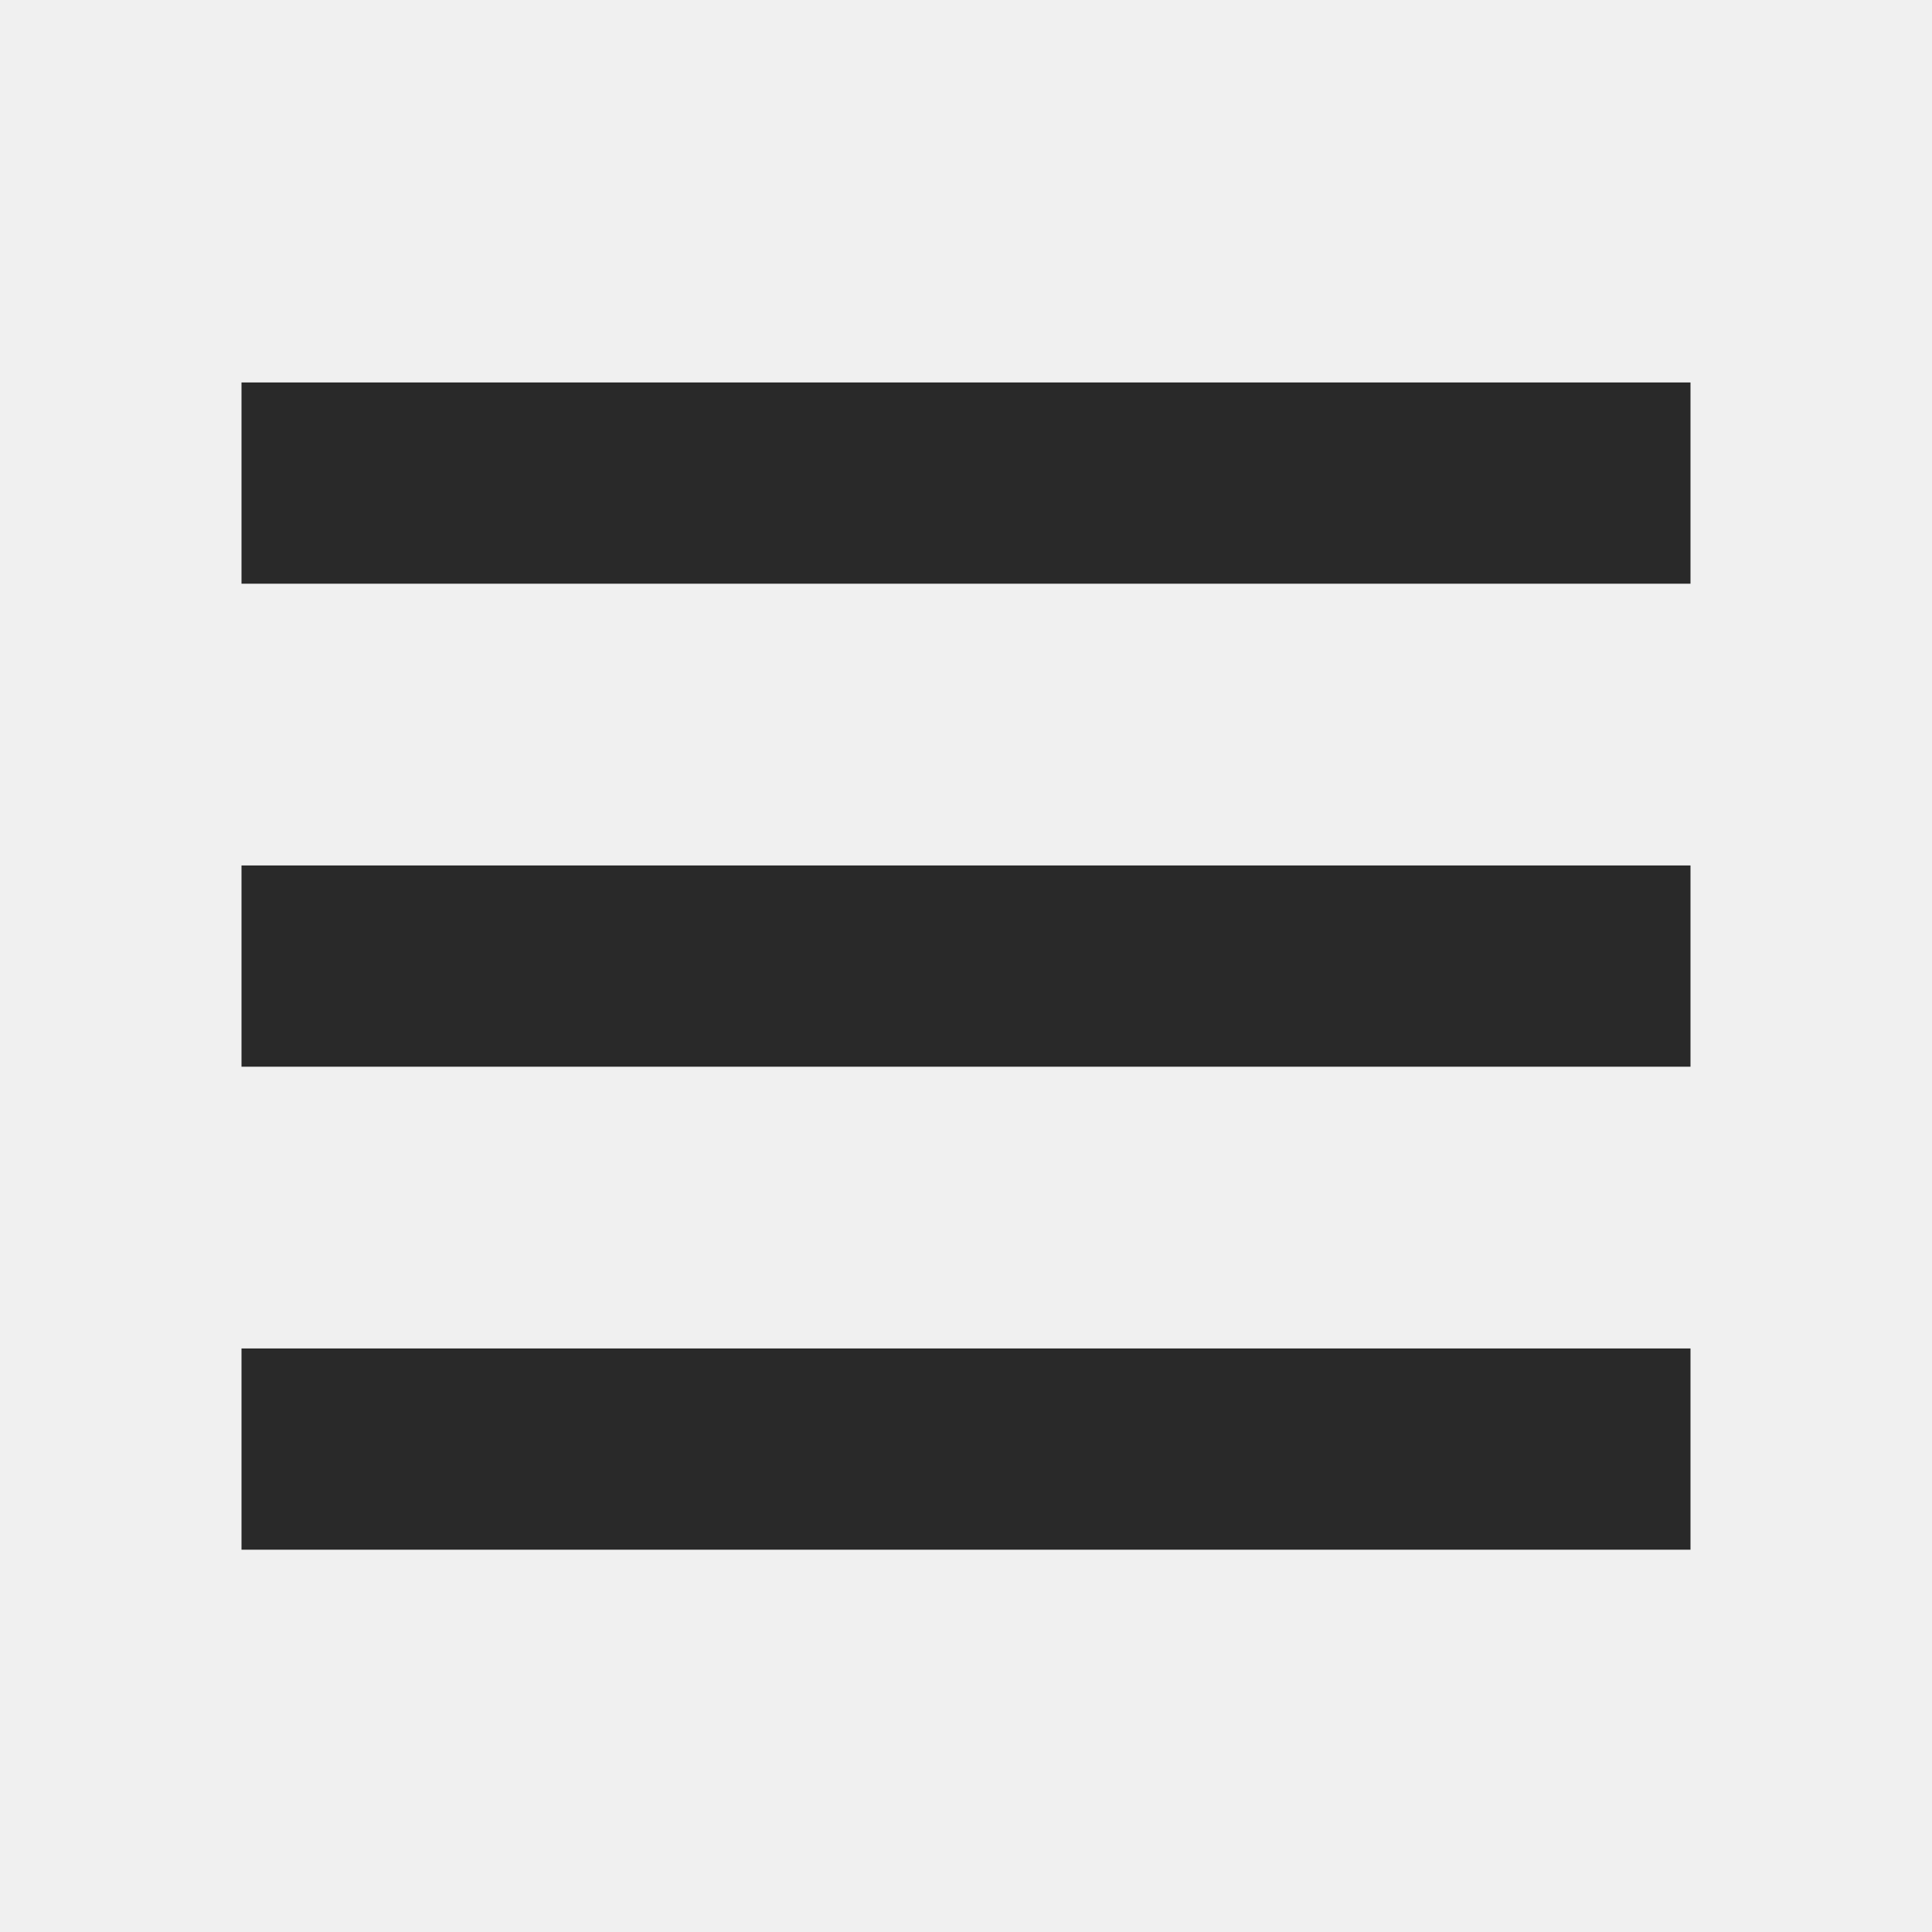
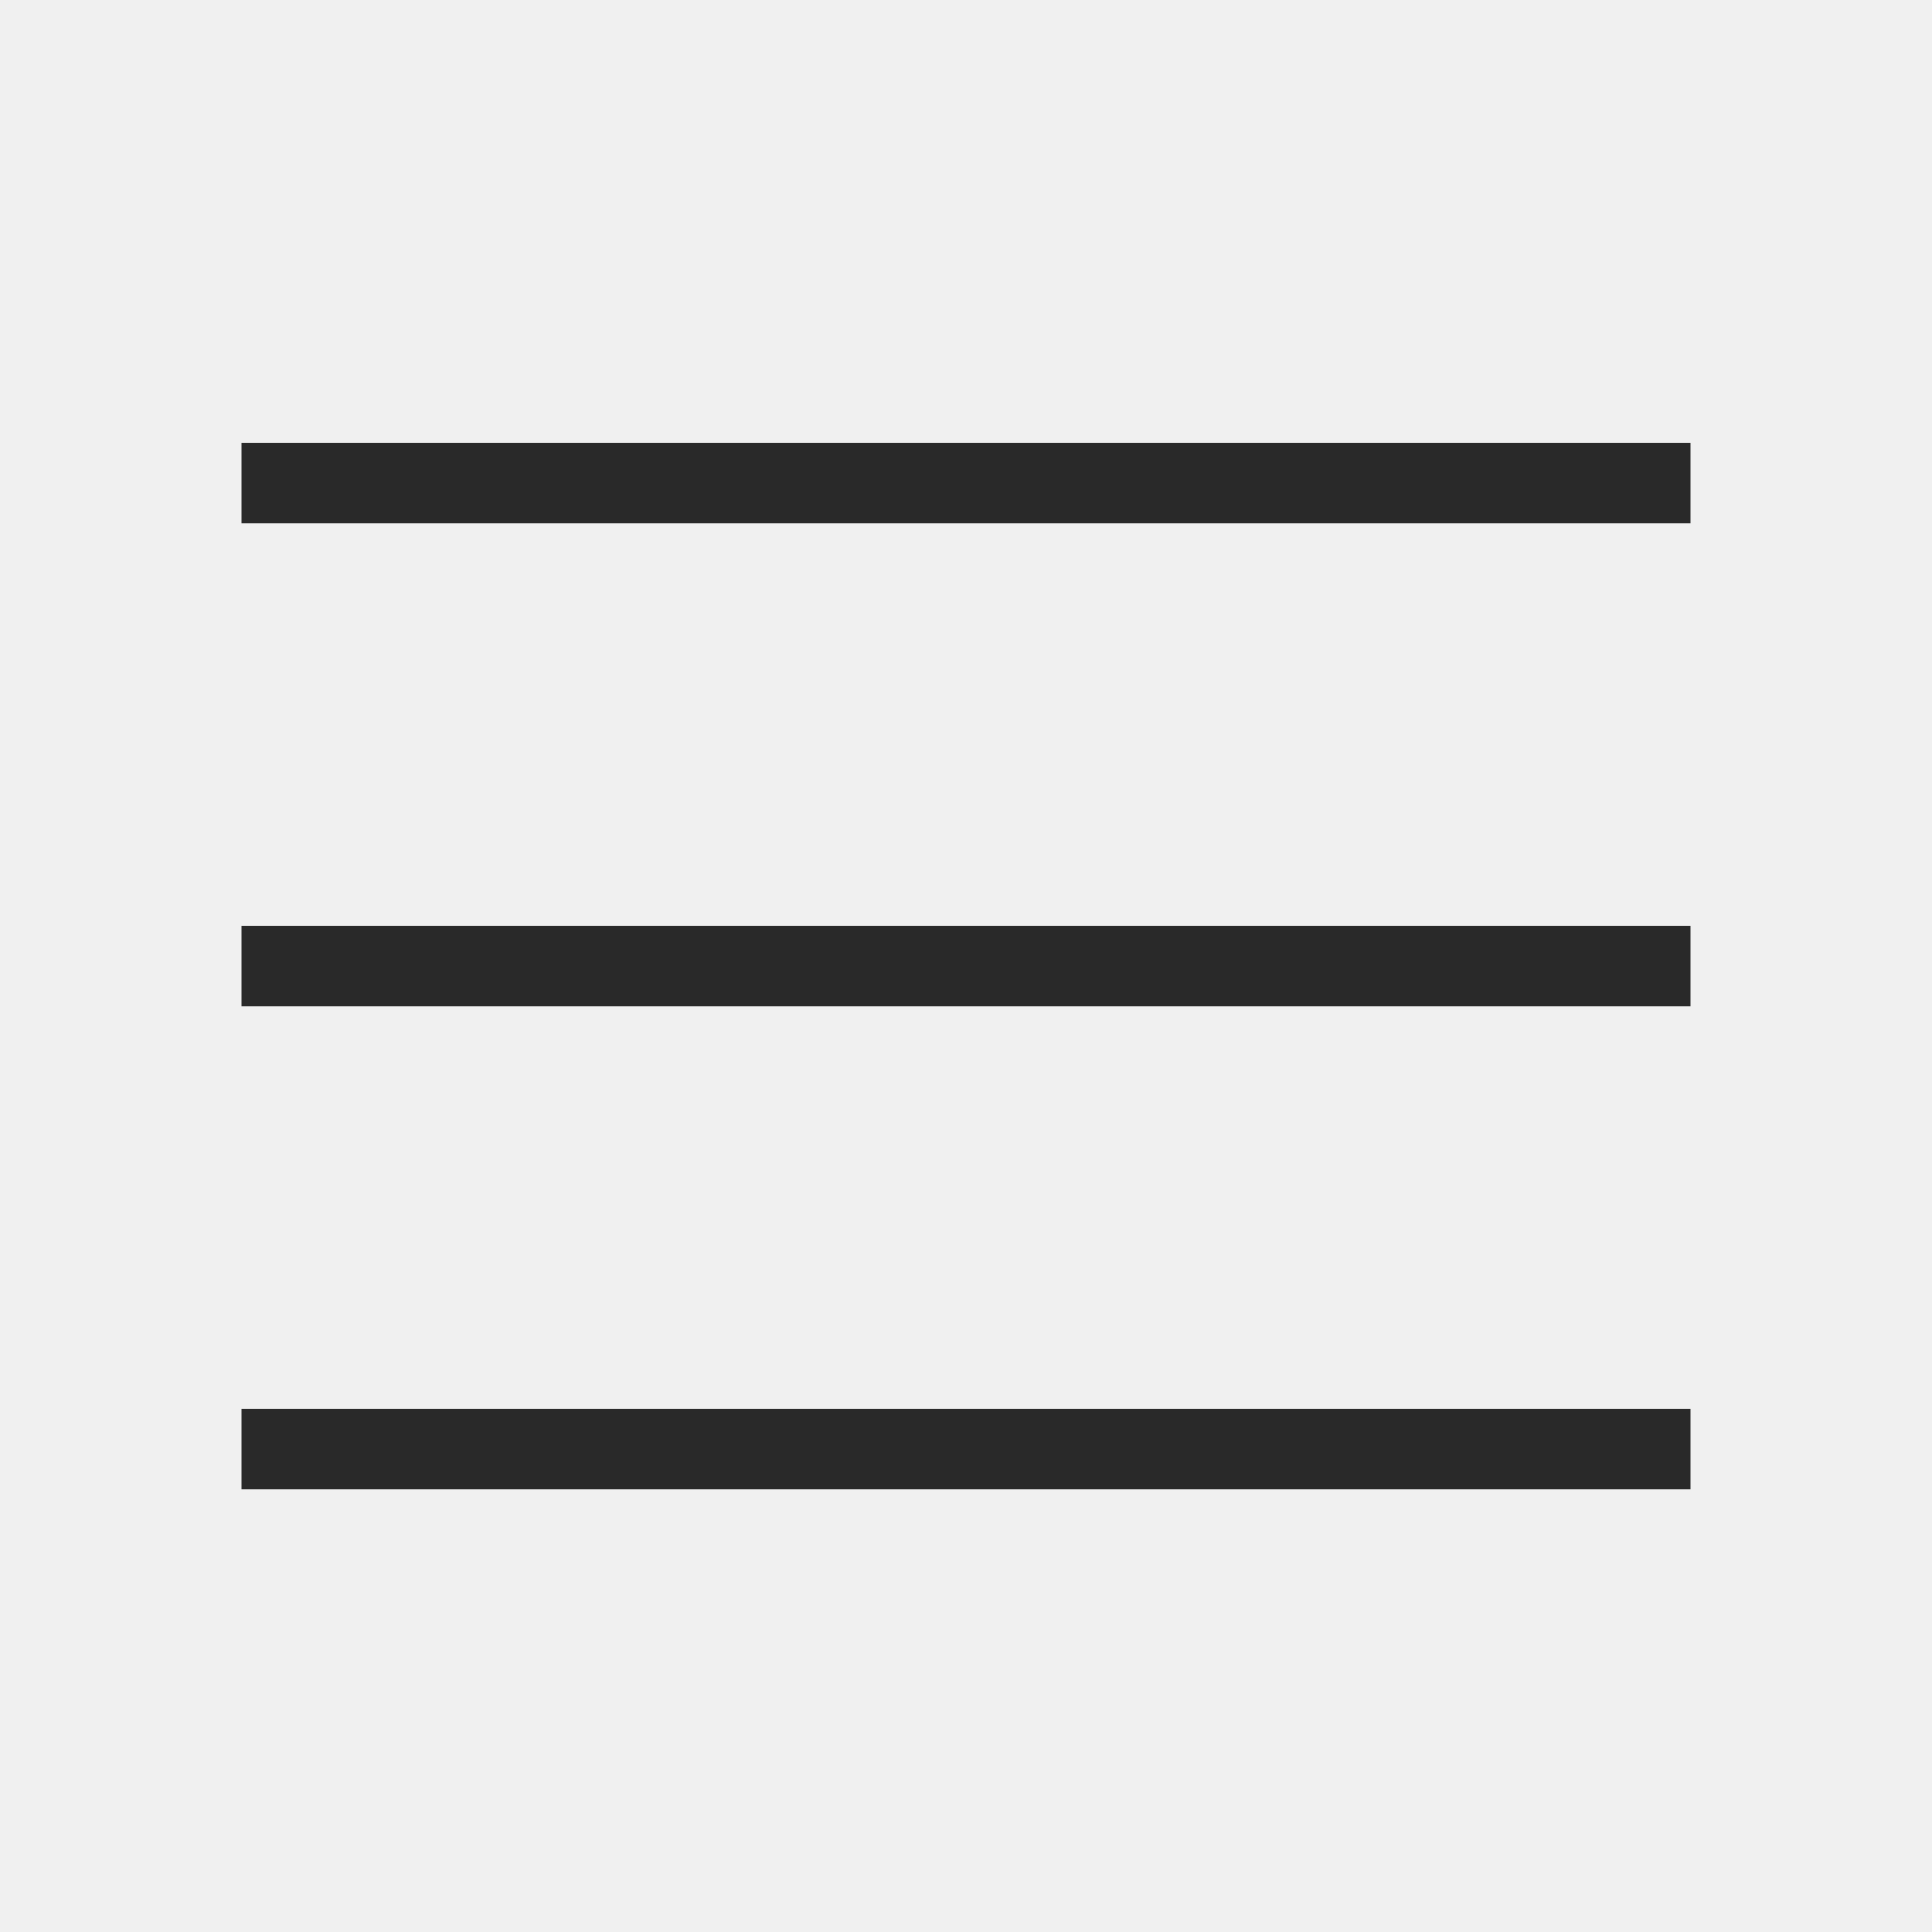
<svg xmlns="http://www.w3.org/2000/svg" width="800px" height="800px" viewBox="0 0 24 24" fill="none">
  <g clipPath="url(#clip0_429_11066)">
-     <path d="M3 6.001H21M3 12.001H21M3 18.001H21" stroke="#292929" stroke-width="2.5" strokeLinecap="round" strokeLinejoin="round" />
+     <path d="M3 6.001H21M3 12.001H21M3 18.001H21" stroke="#292929" strokeWidth="2.5" strokeLinecap="round" strokeLinejoin="round" />
  </g>
  <defs>
    <clipPath id="clip0_429_11066">
      <rect width="24" height="24" fill="white" transform="translate(0 0.000915527)" />
    </clipPath>
  </defs>
</svg>
